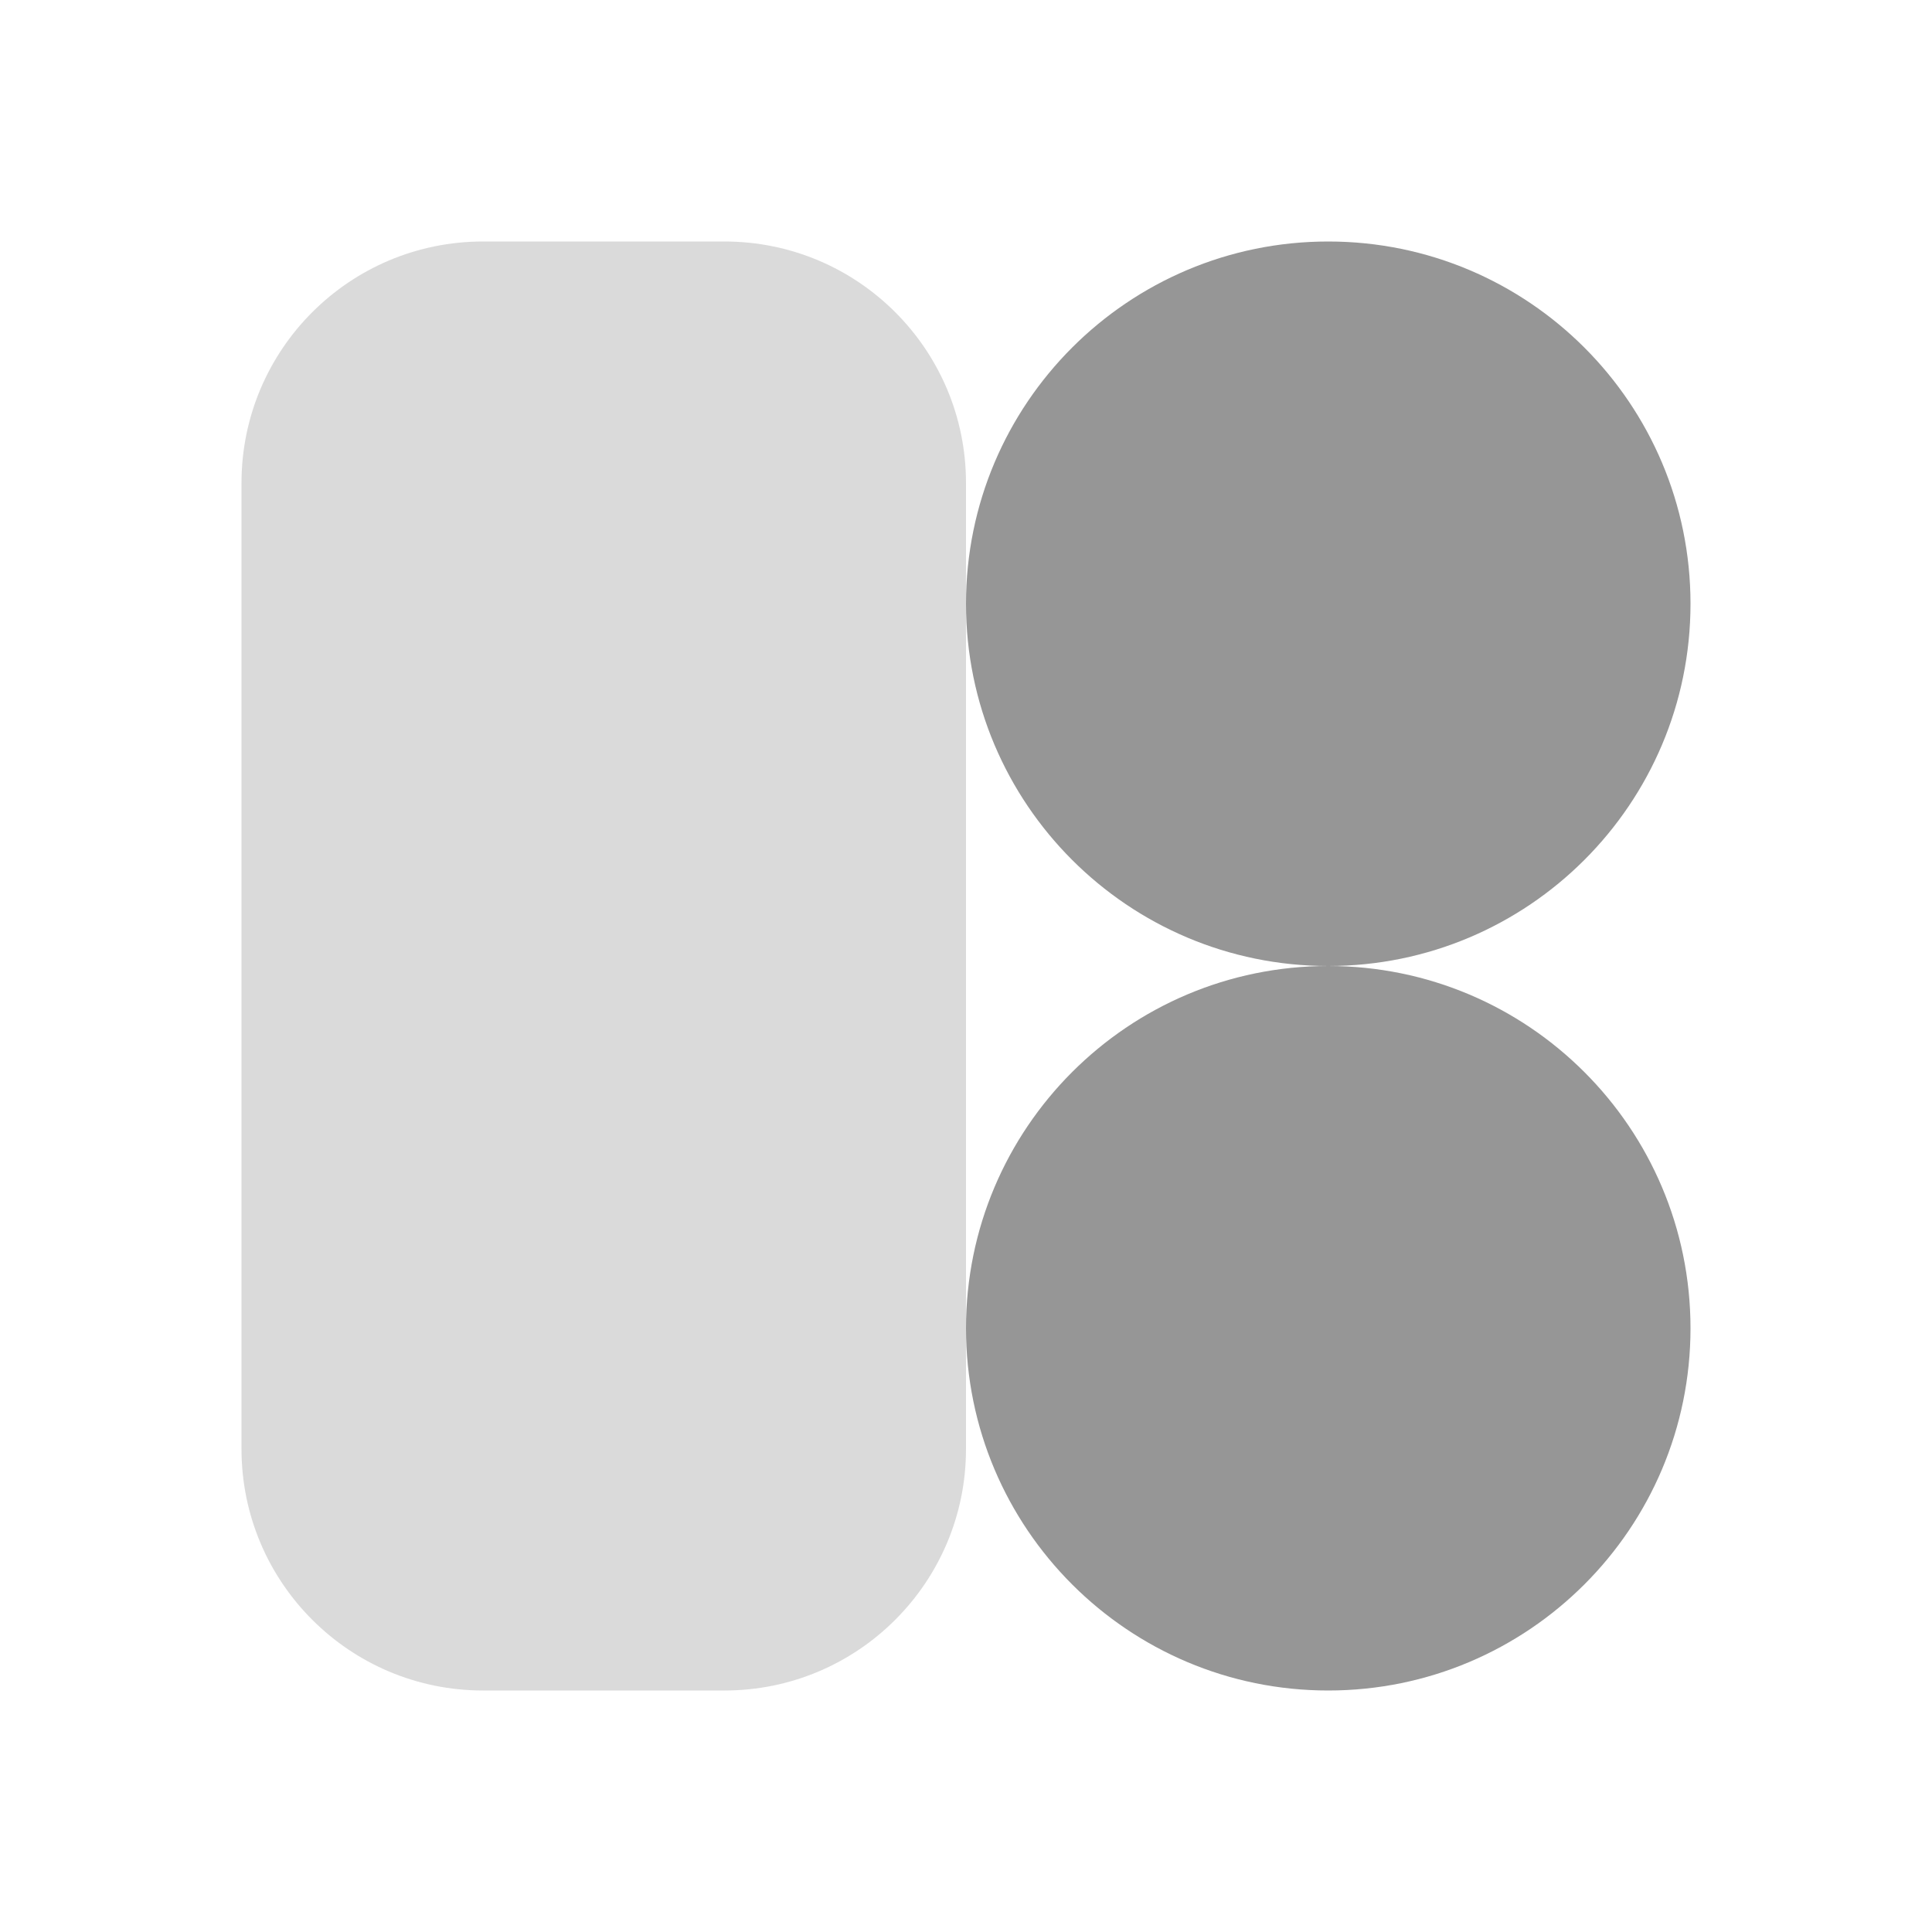
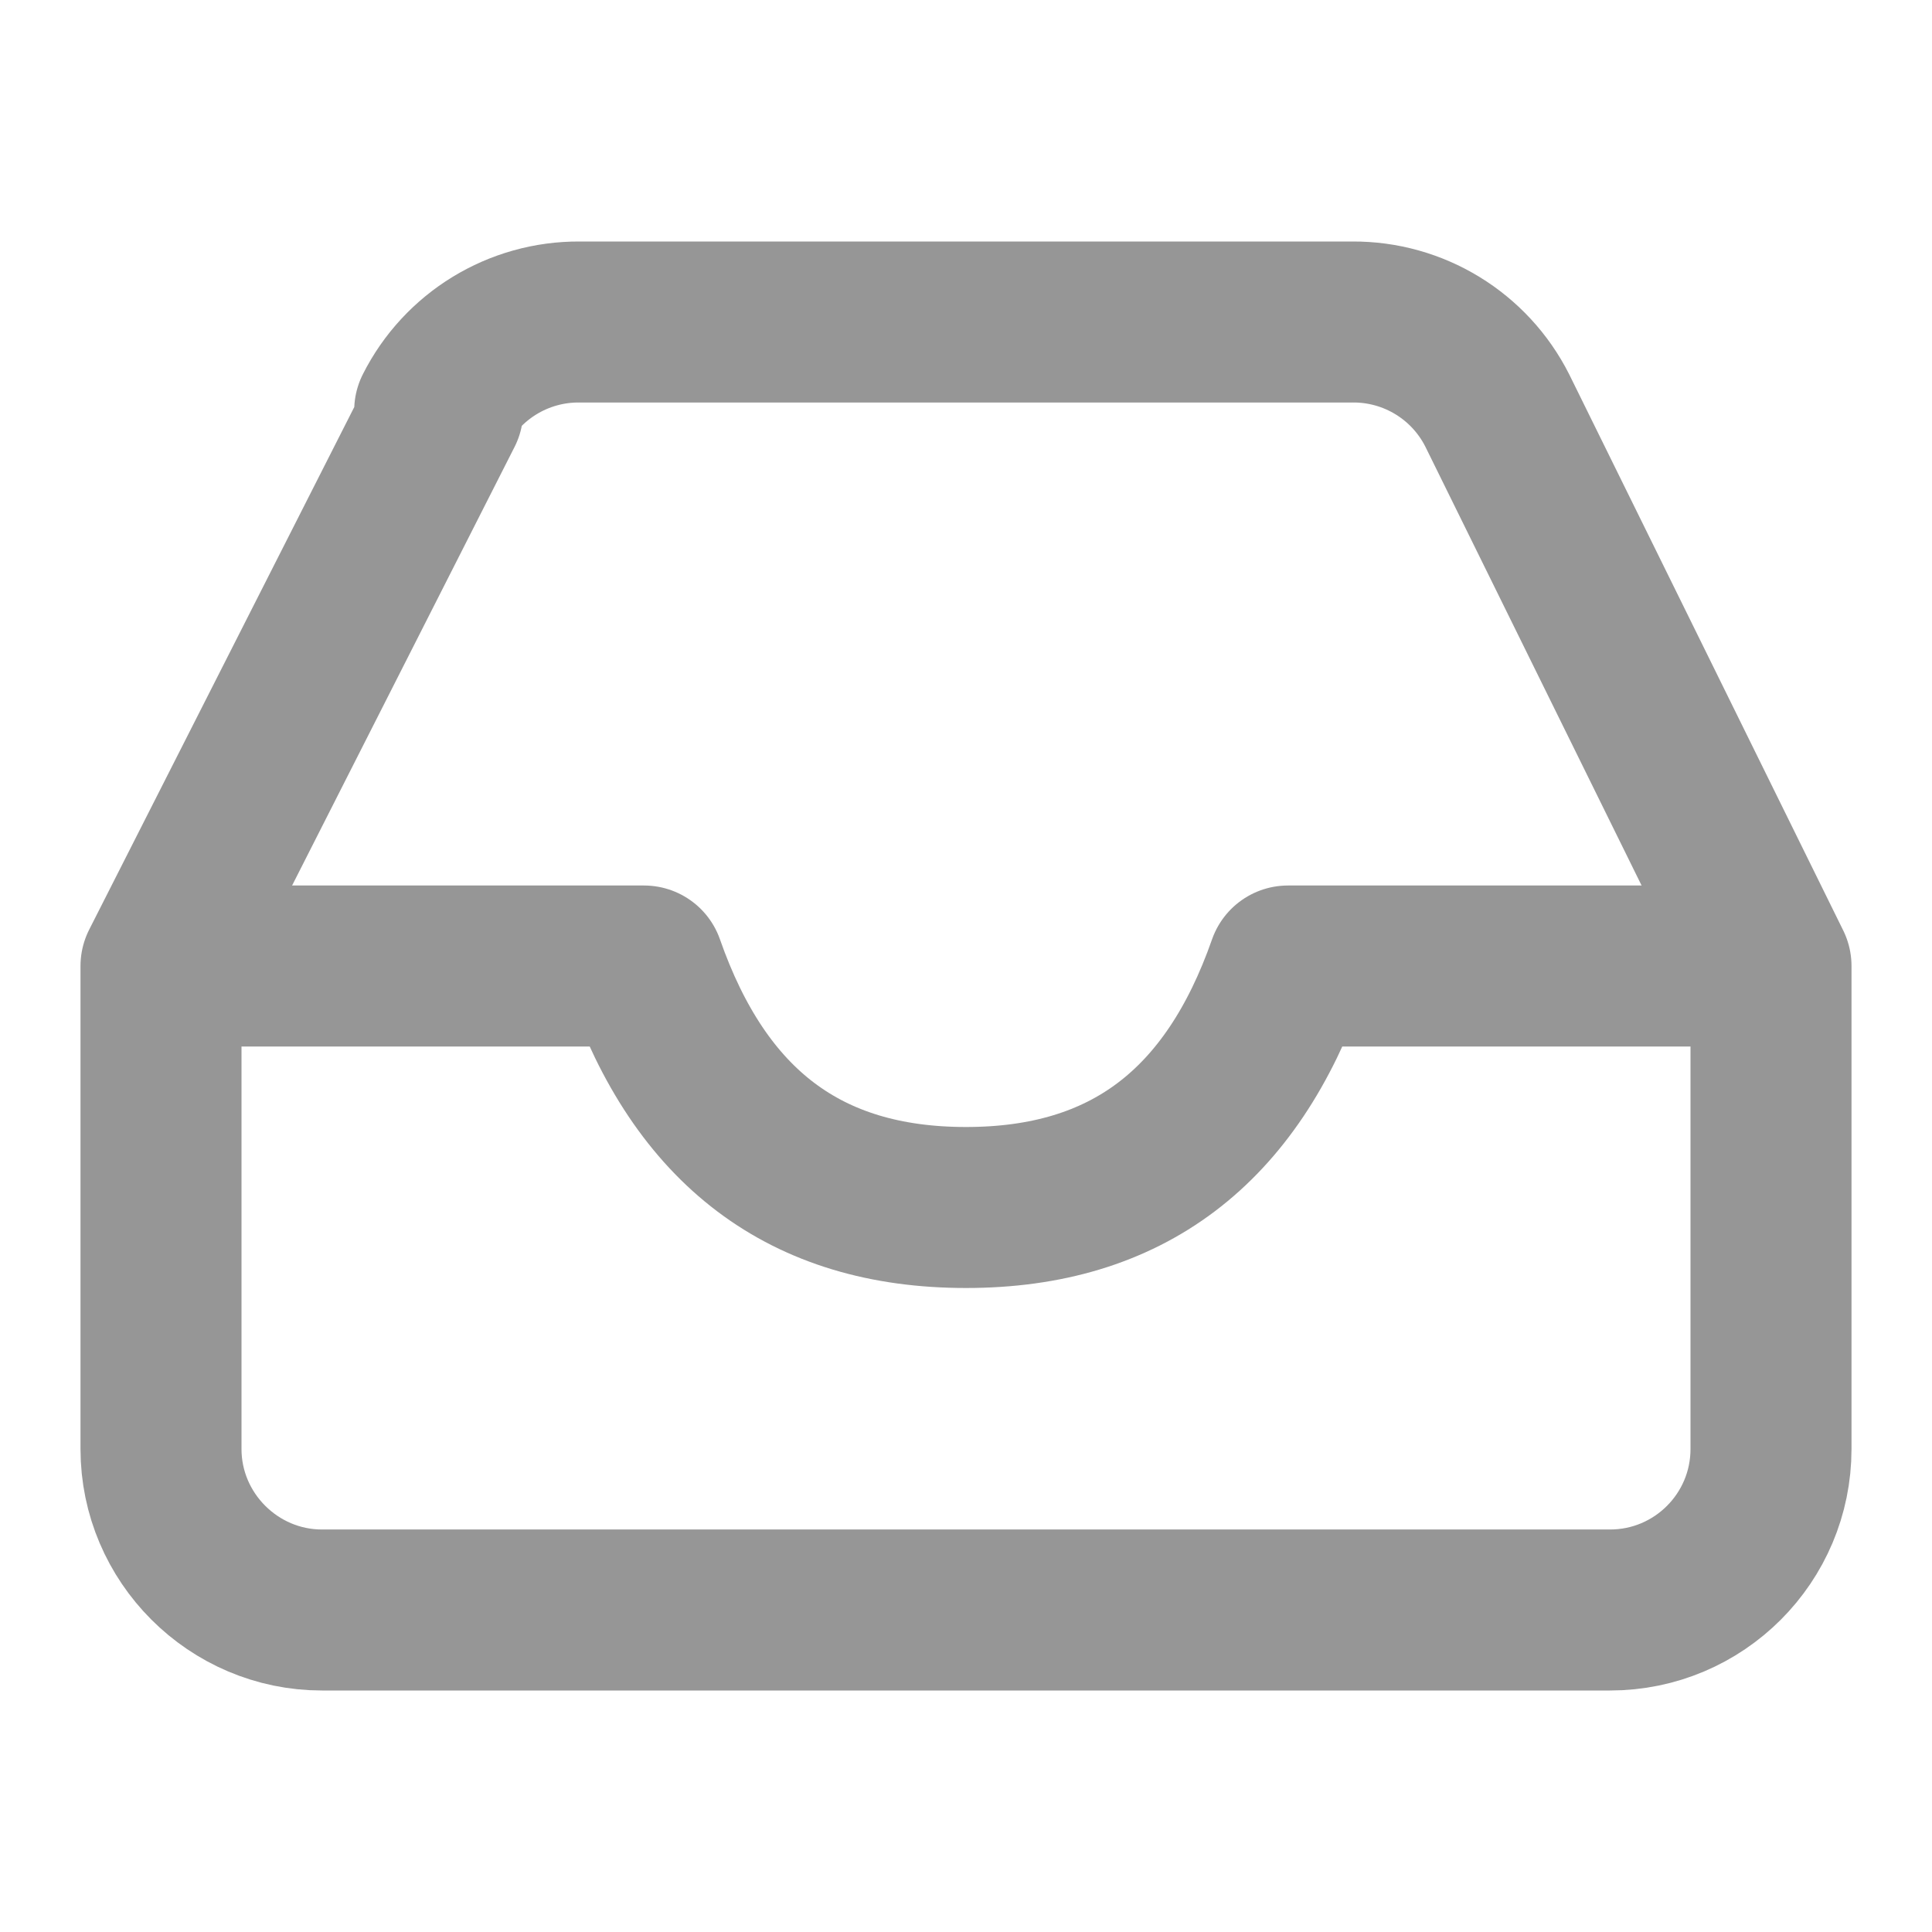
- <svg xmlns="http://www.w3.org/2000/svg" viewBox="0 0 24 24">
-   <path d="M9,21H6c-1.657,0-3-1.343-3-3V6c0-1.657,1.343-3,3-3h3c1.657,0,3,1.343,3,3v12C12,19.657,10.657,21,9,21z" opacity=".35" fill="#969696" />
-   <circle cx="16.5" cy="7.5" r="4.5" fill="#969696" />
-   <circle cx="16.5" cy="16.5" r="4.5" fill="#969696" />
+ <svg xmlns="http://www.w3.org/2000/svg" width="24" height="24" viewBox="0 0 24 24" fill="none" stroke="#969696" stroke-width="2" stroke-linecap="round" stroke-linejoin="round">
+   <path d="M21.5 12H16c-.7 2-2 3-4 3s-3.3-1-4-3H2.5" />
+   <path d="M5.5 5.1L2 12v6c0 1.1.9 2 2 2h16a2 2 0 002-2v-6l-3.4-6.9A2 2 0 0016.8 4H7.2a2 2 0 00-1.8 1.1z" />
</svg>
